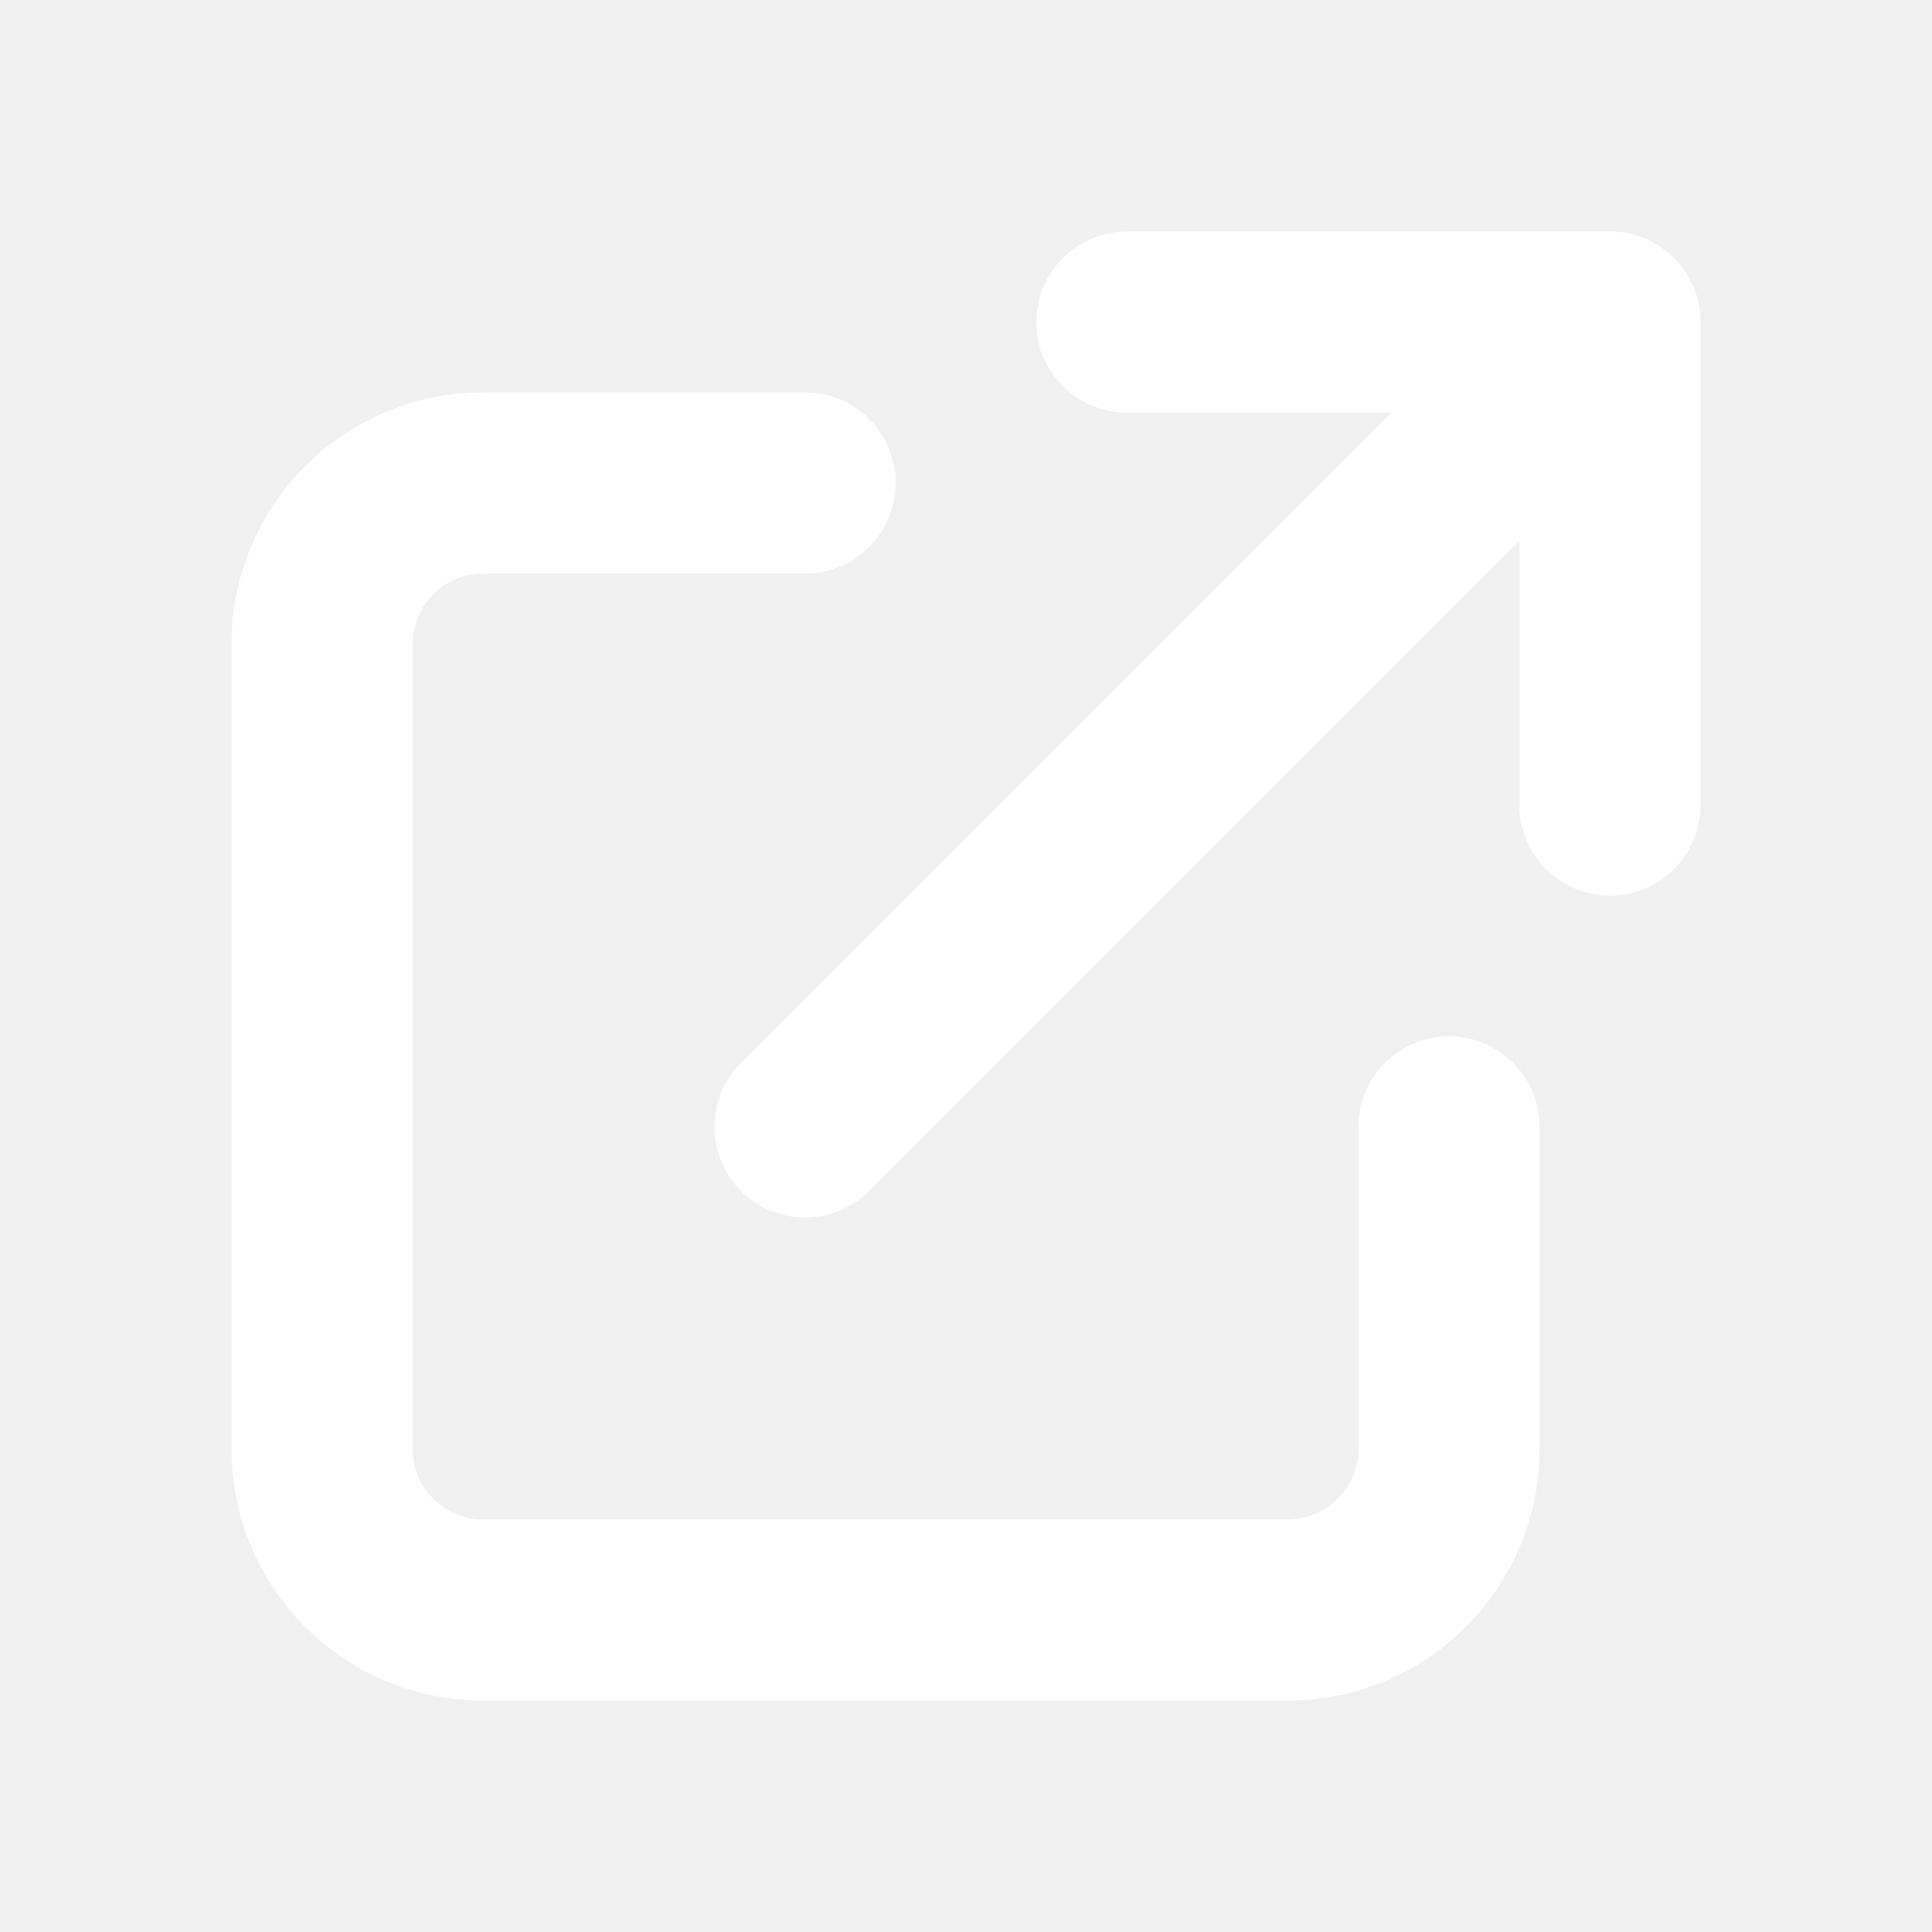
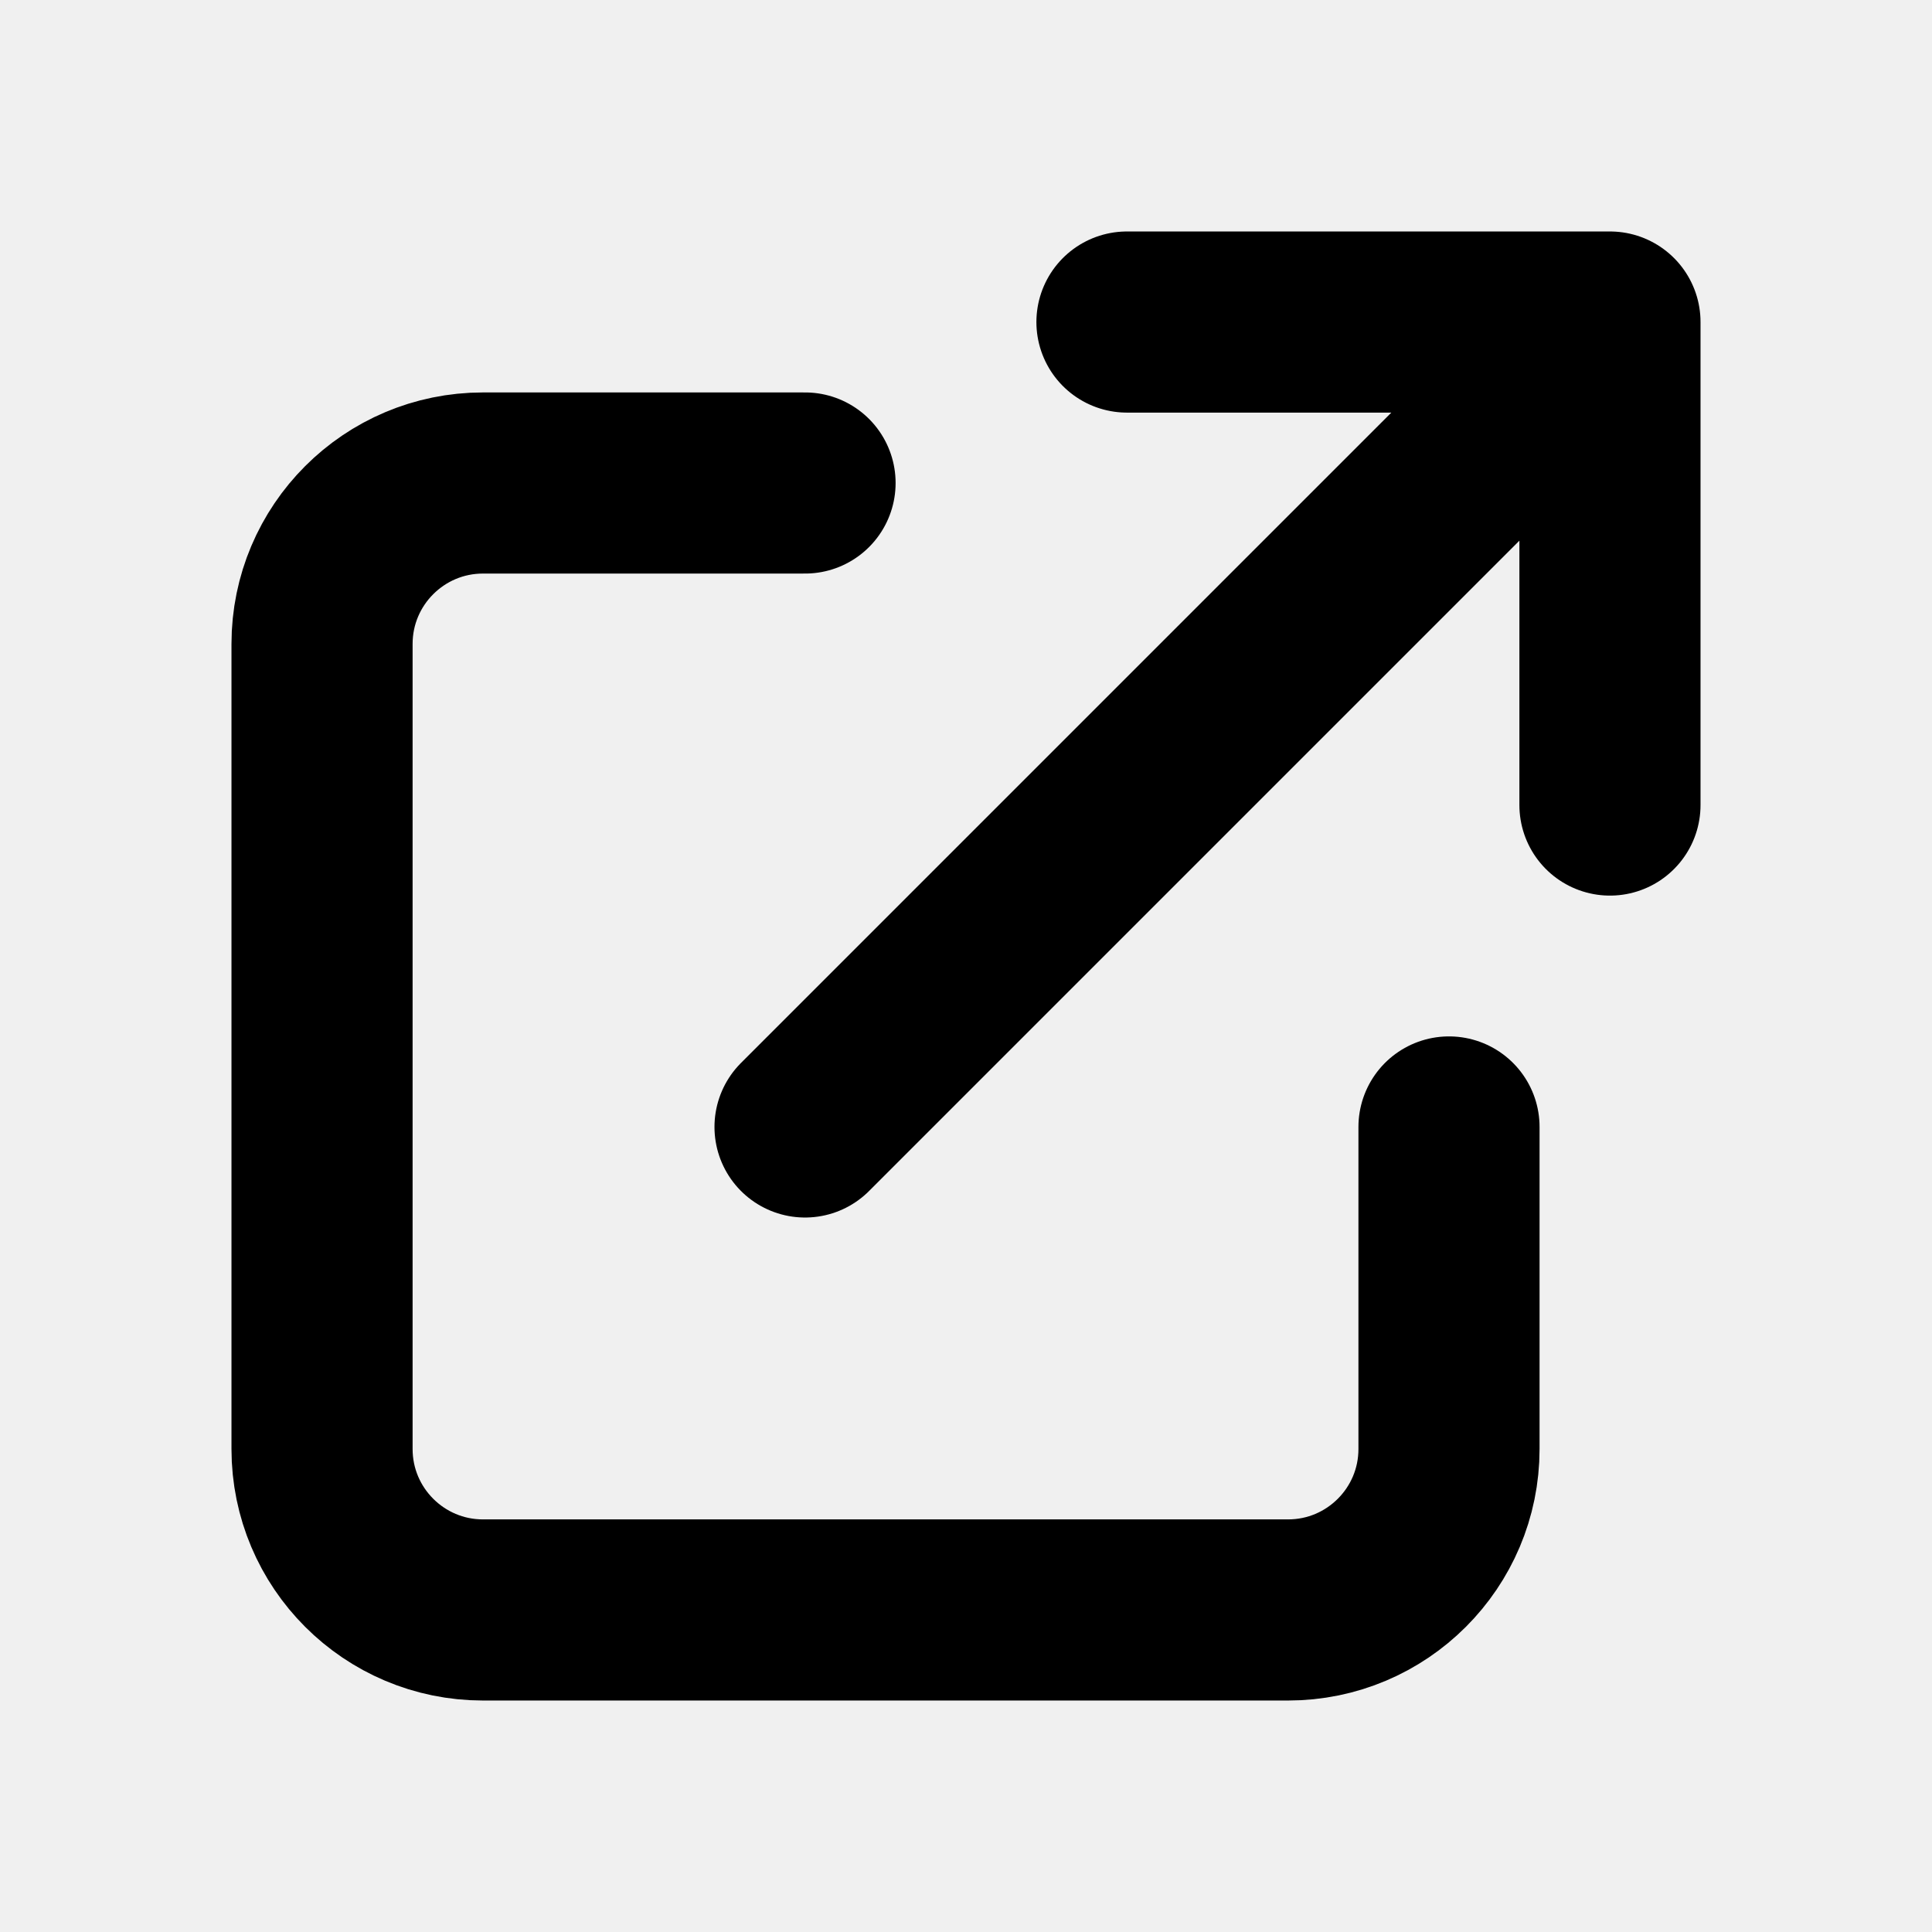
<svg xmlns="http://www.w3.org/2000/svg" width="16" height="16" viewBox="0 0 16 16" fill="none">
-   <path d="M6.667 4H4C3.264 4 2.667 4.597 2.667 5.333V12C2.667 12.736 3.264 13.333 4 13.333H10.667C11.403 13.333 12 12.736 12 12V9.333M9.333 2.667H13.333M13.333 2.667V6.667M13.333 2.667L6.667 9.333" stroke="white" stroke-width="1.5" stroke-linecap="round" stroke-linejoin="round" />
+   <path d="M6.667 4H4C3.264 4 2.667 4.597 2.667 5.333V12C2.667 12.736 3.264 13.333 4 13.333H10.667C11.403 13.333 12 12.736 12 12V9.333M9.333 2.667H13.333M13.333 2.667V6.667M13.333 2.667L6.667 9.333" stroke="currentColor" stroke-width="1.5" stroke-linecap="round" stroke-linejoin="round" />
</svg>
